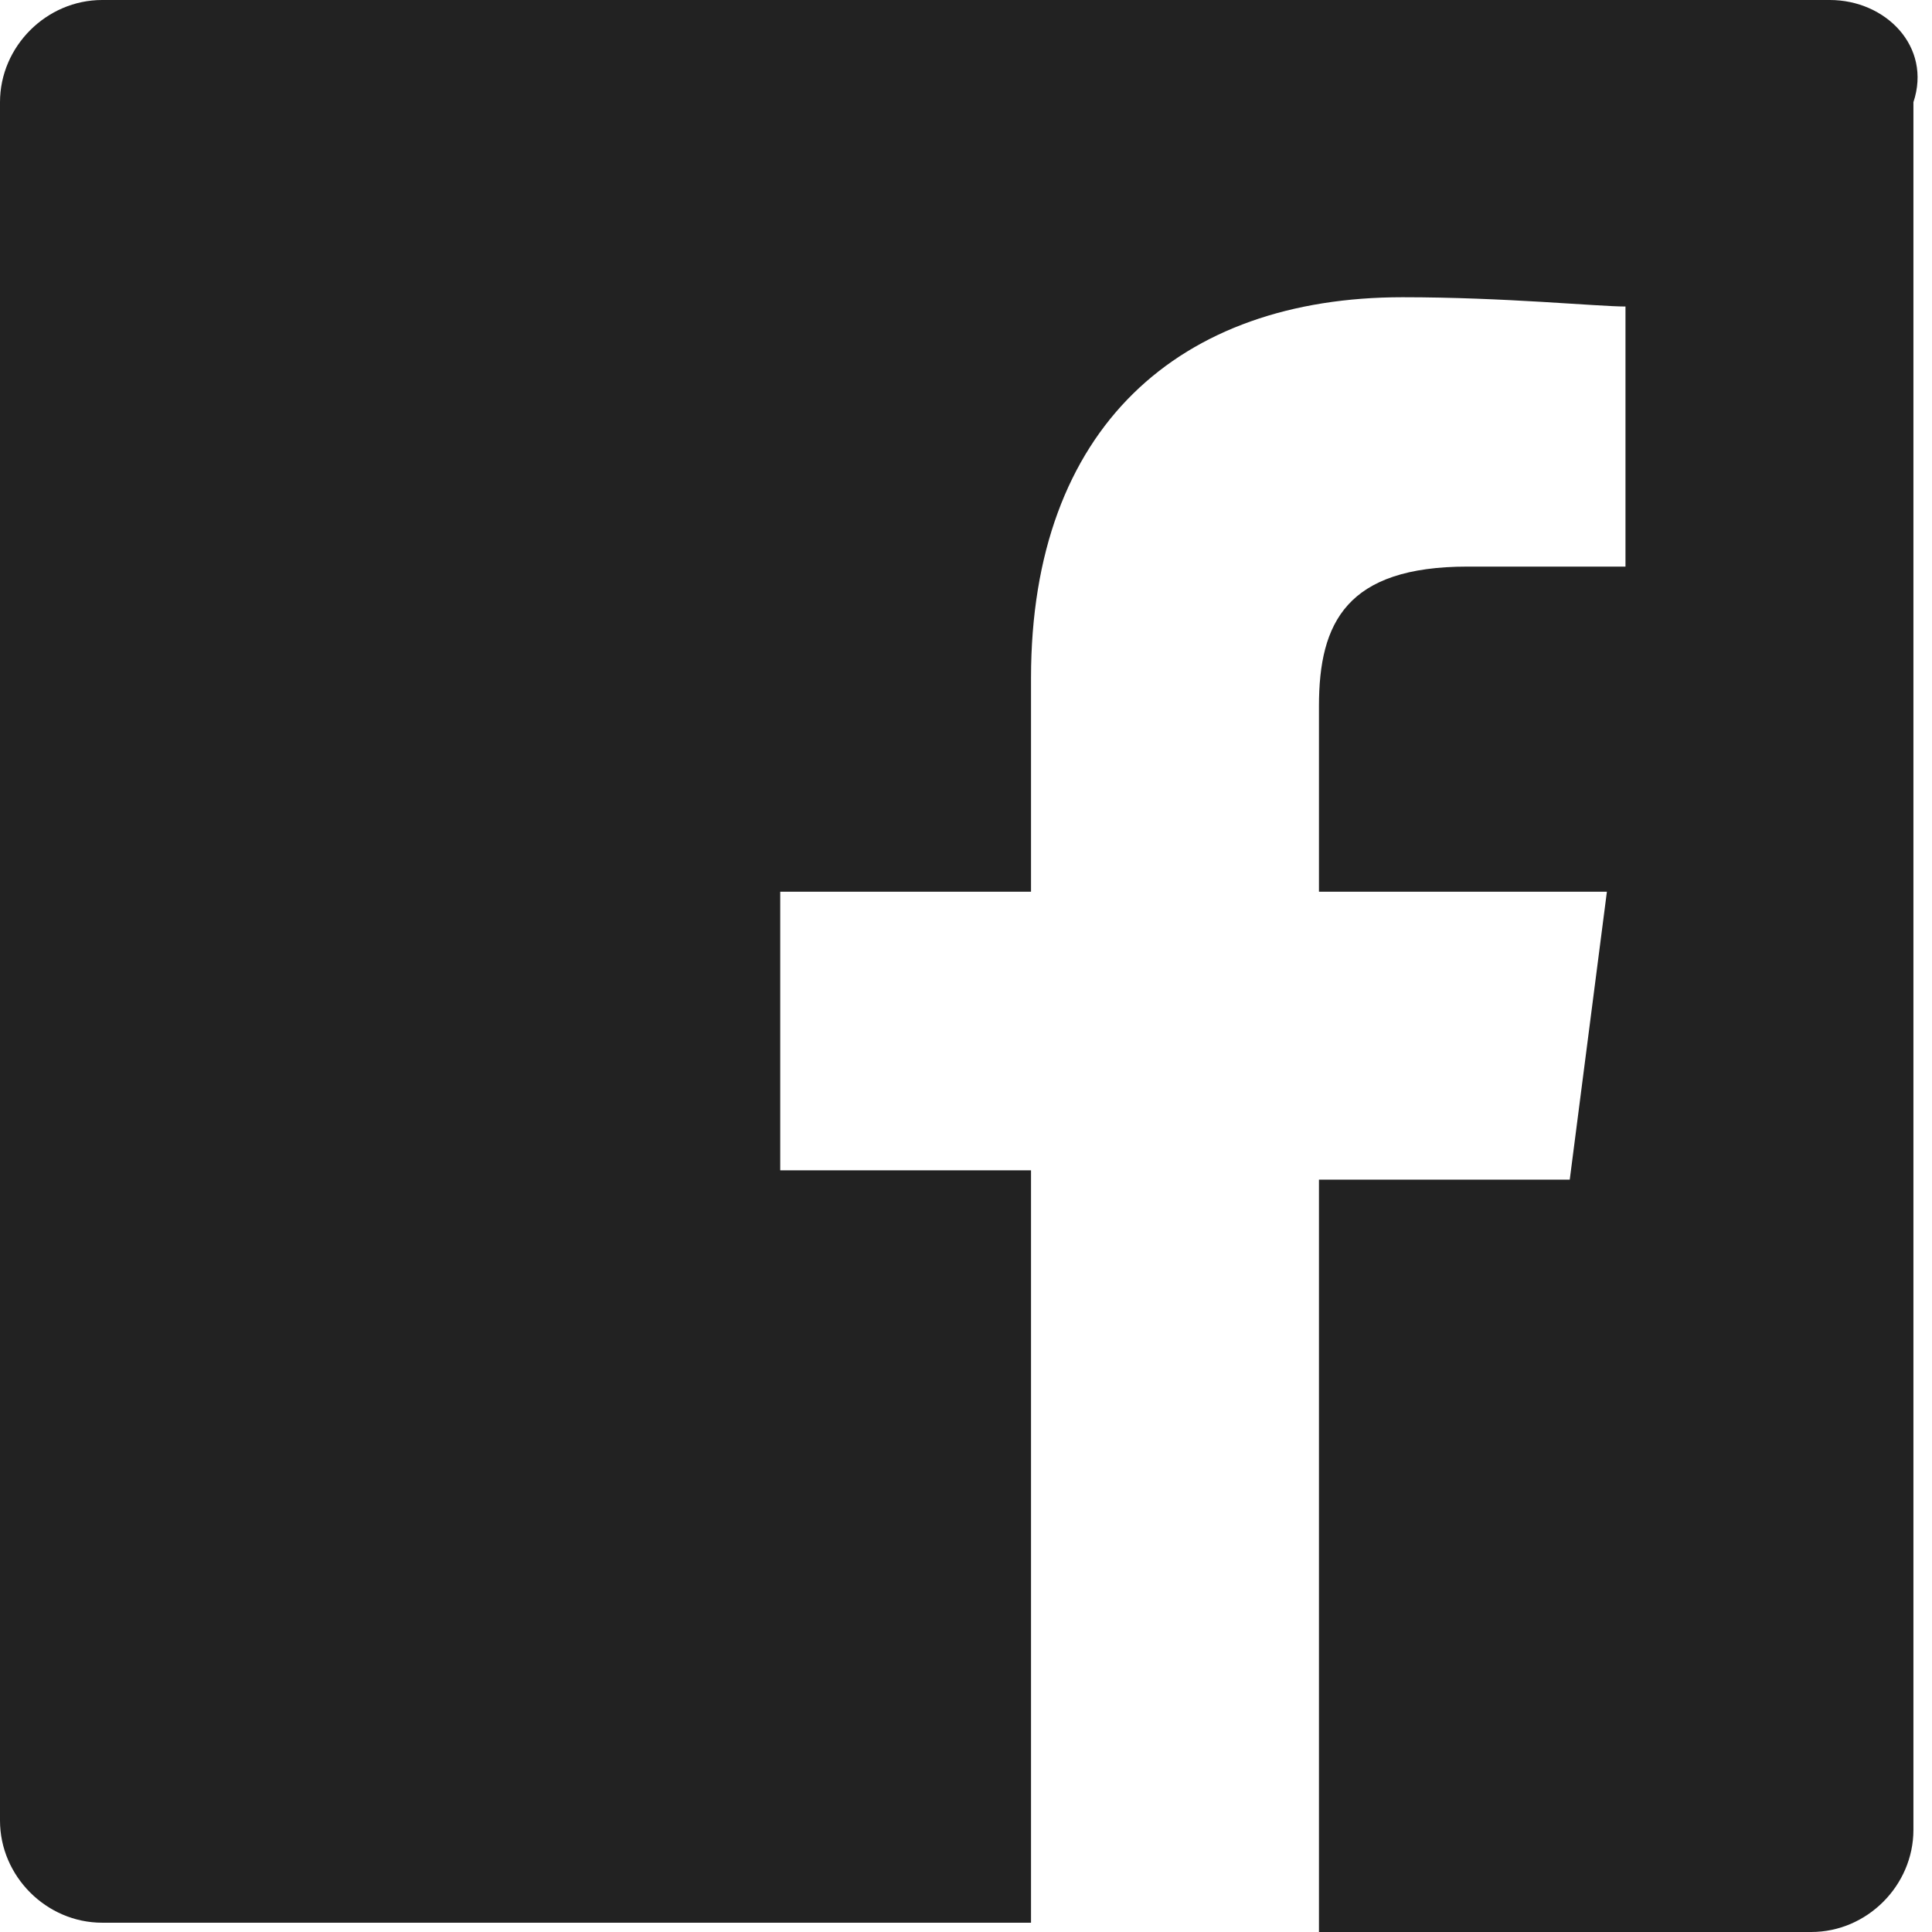
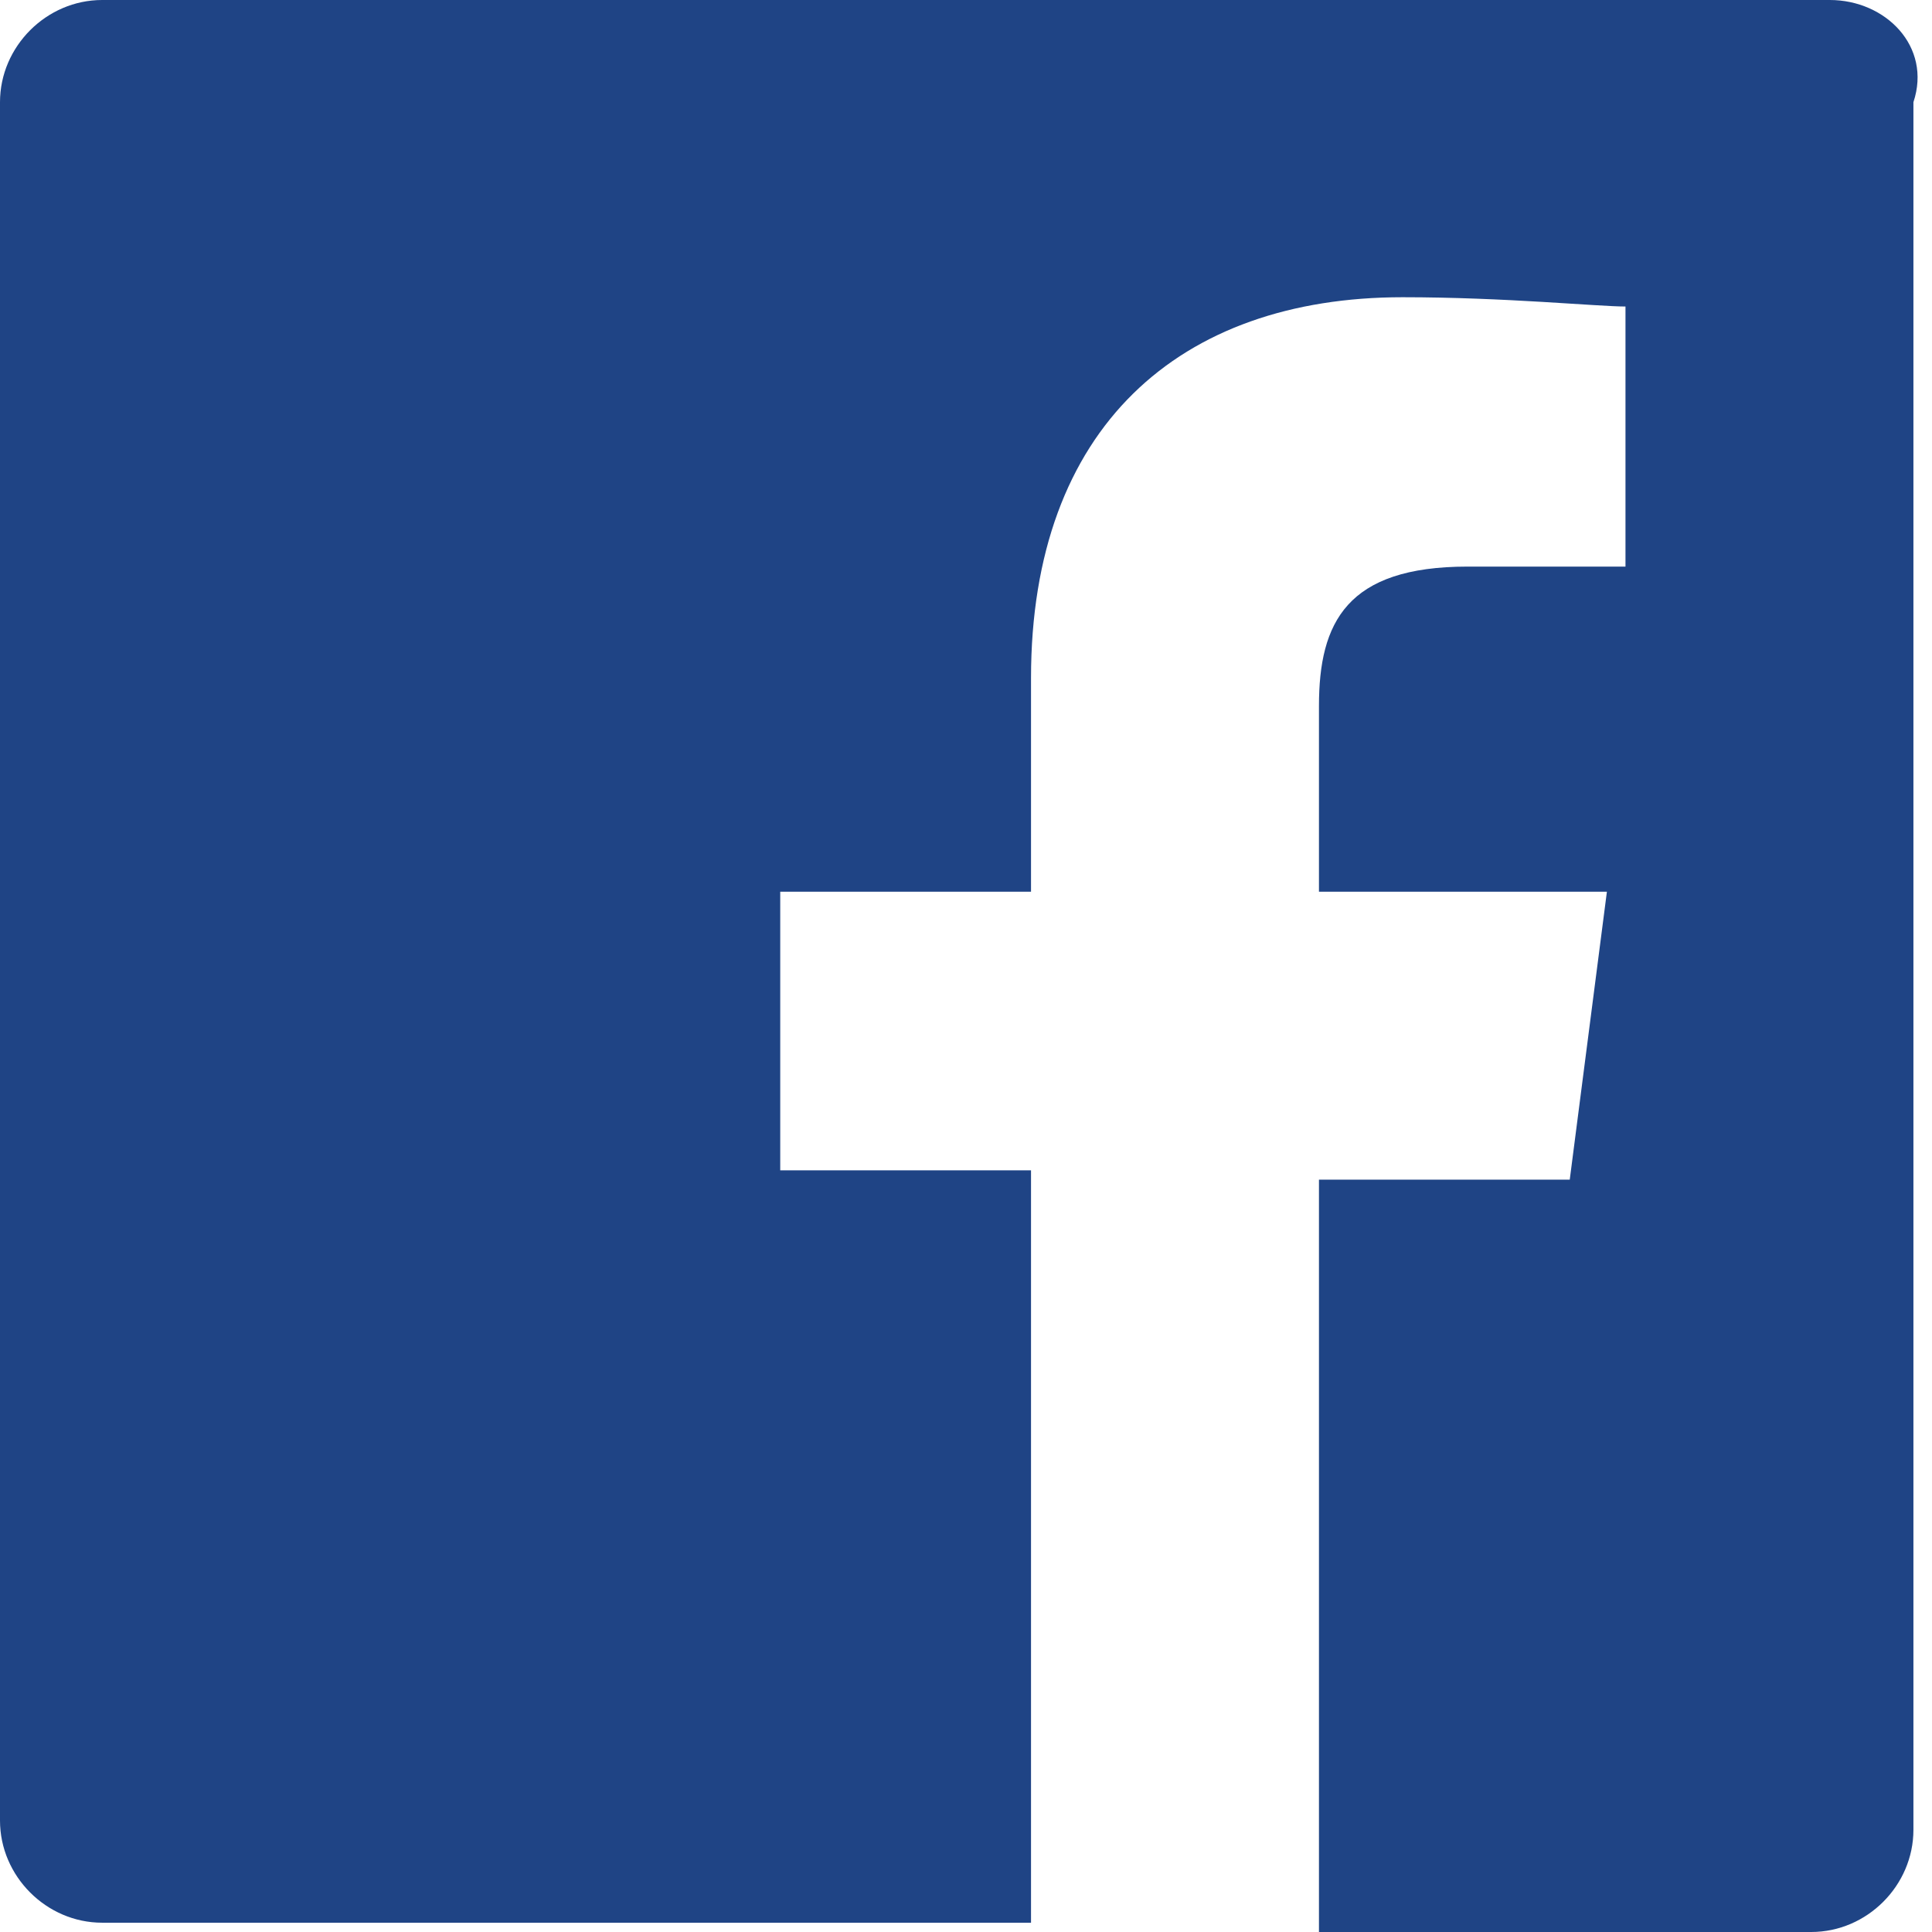
- <svg xmlns="http://www.w3.org/2000/svg" version="1.1" id="Layer_1" x="0px" y="0px" viewBox="0 0 20.8 20.8" style="enable-background:new 0 0 20.8 20.8;" xml:space="preserve">
+ <svg xmlns="http://www.w3.org/2000/svg" version="1.1" id="Layer_1" x="0px" y="0px" viewBox="-295 386.2 20.8 20.8" style="enable-background:new -295 386.2 20.8 20.8;" xml:space="preserve">
  <style type="text/css">
- 	.st0{fill:#222222;}
+ 	.st0{fill:#1F4485;}
</style>
  <g>
-     <path class="st0" d="M19.7,0H1.1C0.5,0,0,0.5,0,1.1v18.5c0,0.6,0.5,1.1,1.1,1.1h10v-8.1H8.4V9.6h2.7V7.3c0-2.7,1.6-4.1,4-4.1   c1.1,0,2.1,0.1,2.4,0.1v2.8l-1.7,0c-1.3,0-1.6,0.6-1.6,1.5v2h3.1l-0.4,3.1h-2.7v8.1h5.3c0.6,0,1.1-0.5,1.1-1.1V1.1   C20.8,0.5,20.3,0,19.7,0L19.7,0z M19.7,0" />
+     <g>
+       <path class="st0" d="M-275.3,386.2h-18.6c-0.6,0-1.1,0.5-1.1,1.1v18.5c0,0.6,0.5,1.1,1.1,1.1h10v-8.1h-2.7v-3h2.7v-2.3    c0-2.7,1.6-4.1,4-4.1c1.1,0,2.1,0.1,2.4,0.1v2.8h-1.7c-1.3,0-1.6,0.6-1.6,1.5v2h3.1l-0.4,3.1h-2.7v8.1h5.3c0.6,0,1.1-0.5,1.1-1.1    v-18.6C-274.2,386.7-274.7,386.2-275.3,386.2L-275.3,386.2z" />
+     </g>
  </g>
</svg>
